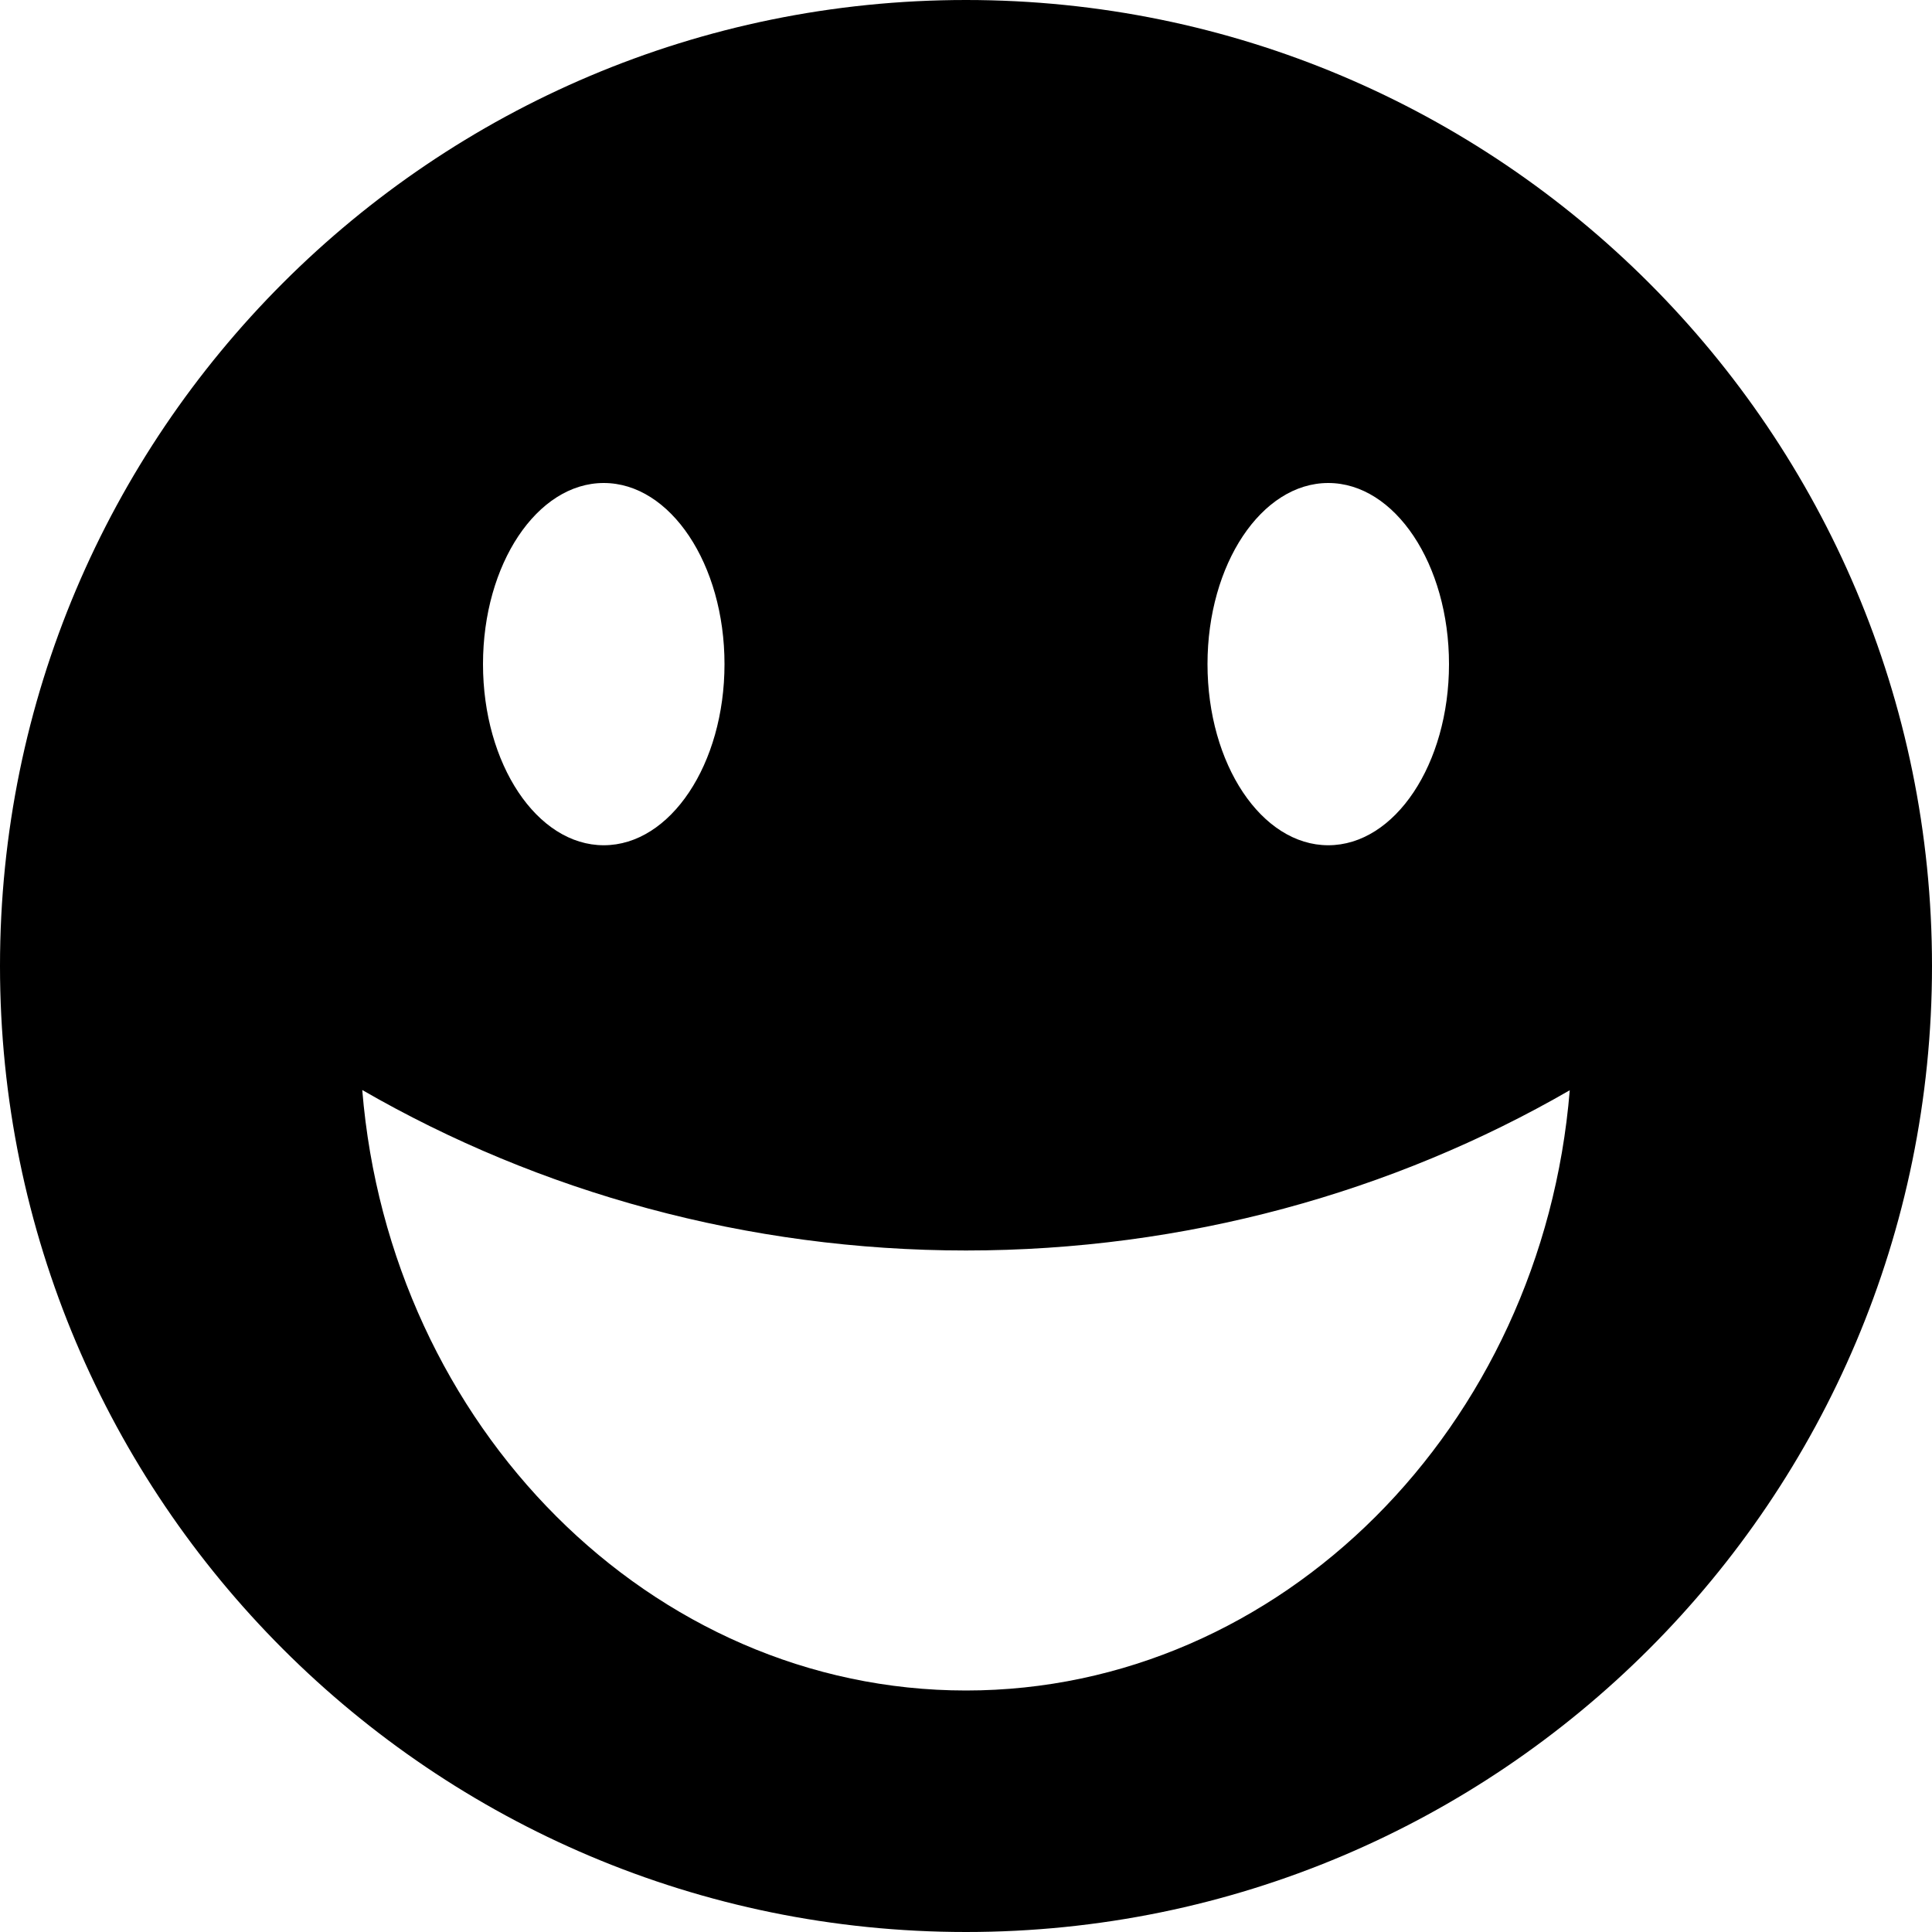
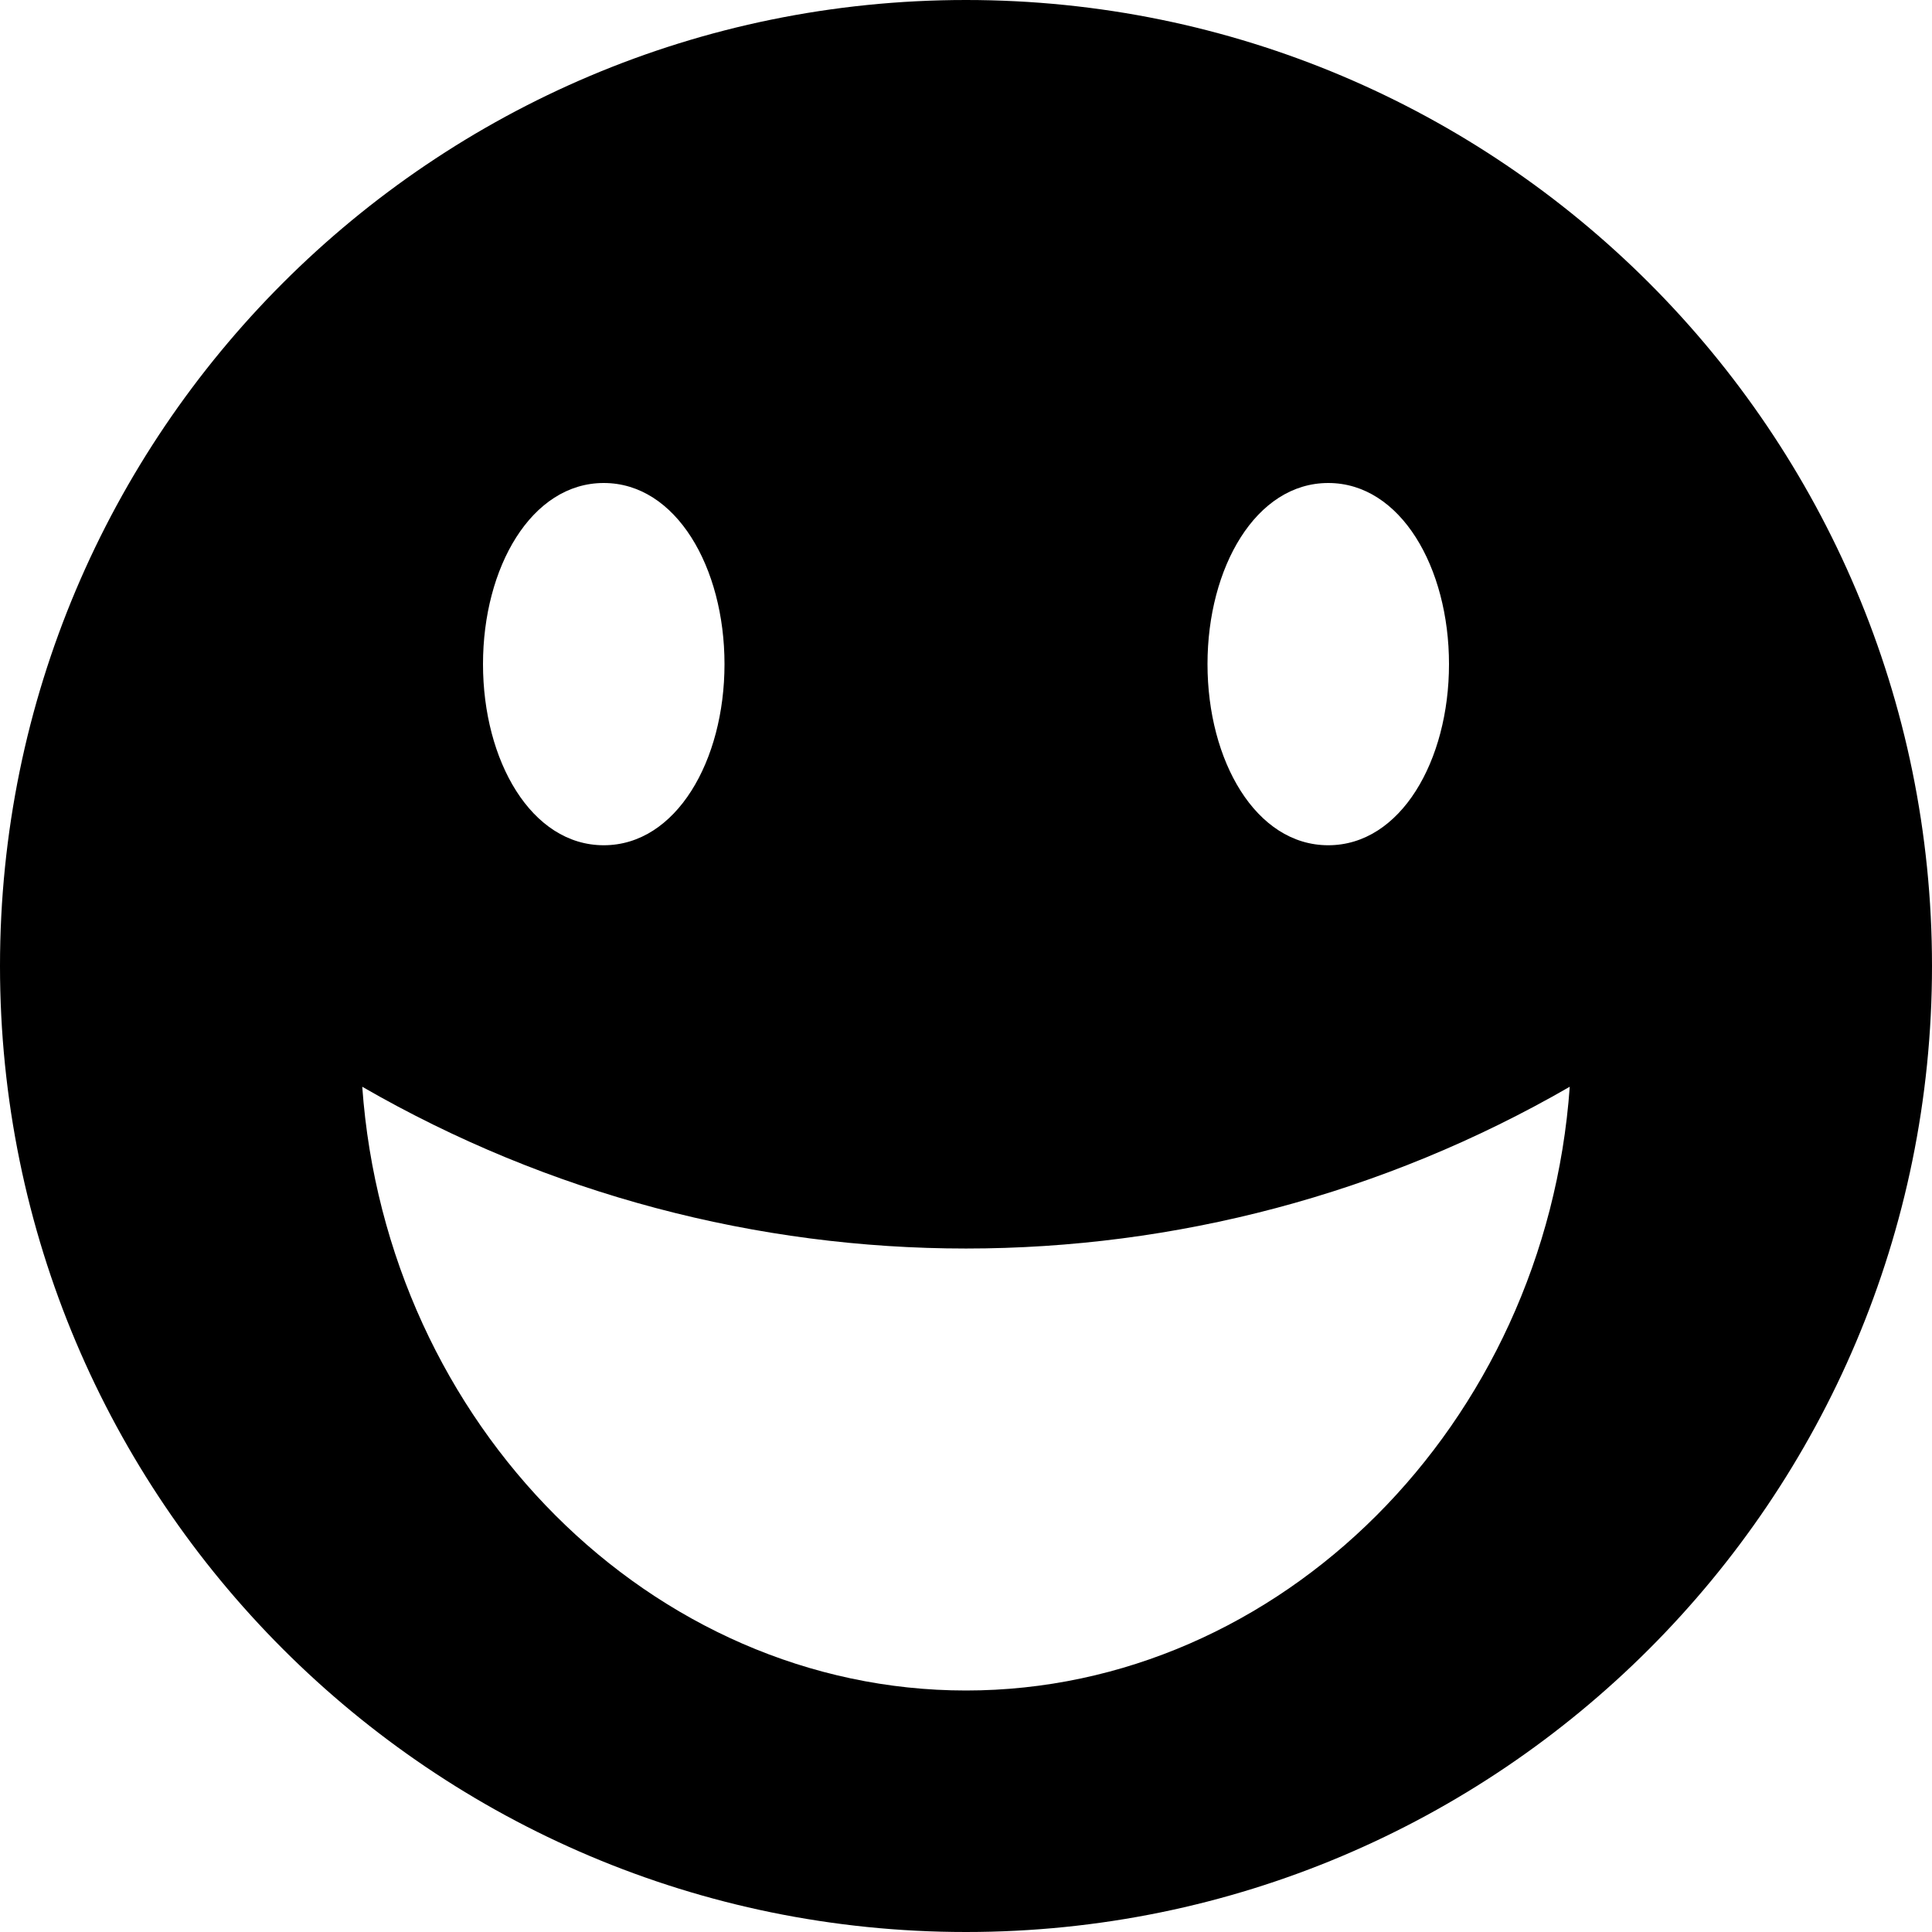
- <svg xmlns="http://www.w3.org/2000/svg" version="1.1" width="16" height="16" viewBox="0 0 16 16">
-   <path fill="#000000" d="M8 0c-4.418 0-8 3.582-8 8s3.582 8 8 8 8-3.582 8-8-3.582-8-8-8zM11 4c0.552 0 1 0.672 1 1.5s-0.448 1.5-1 1.5-1-0.672-1-1.5 0.448-1.5 1-1.5zM5 4c0.552 0 1 0.672 1 1.5s-0.448 1.5-1 1.5-1-0.672-1-1.5 0.448-1.5 1-1.5zM8 14c-2.607 0-4.772-2.186-5-4.973 1.465 0.846 3.188 1.329 5 1.329s3.535-0.481 5-1.327c-0.228 2.788-2.393 4.971-5 4.971z" />
+ <svg xmlns="http://www.w3.org/2000/svg" viewBox="0 0 16 16">
+   <path d="M8 0a8 8 0 1 0 0 16A8 8 0 0 0 8 0zm3 4c.6 0 1 .7 1 1.5S11.6 7 11 7s-1-.7-1-1.5.4-1.5 1-1.5zM5 4c.6 0 1 .7 1 1.5S5.6 7 5 7s-1-.7-1-1.5S4.4 4 5 4zm3 10c-2.6 0-4.8-2.2-5-5a10 10 0 0 0 10 0c-.2 2.8-2.4 5-5 5z" />
</svg>
